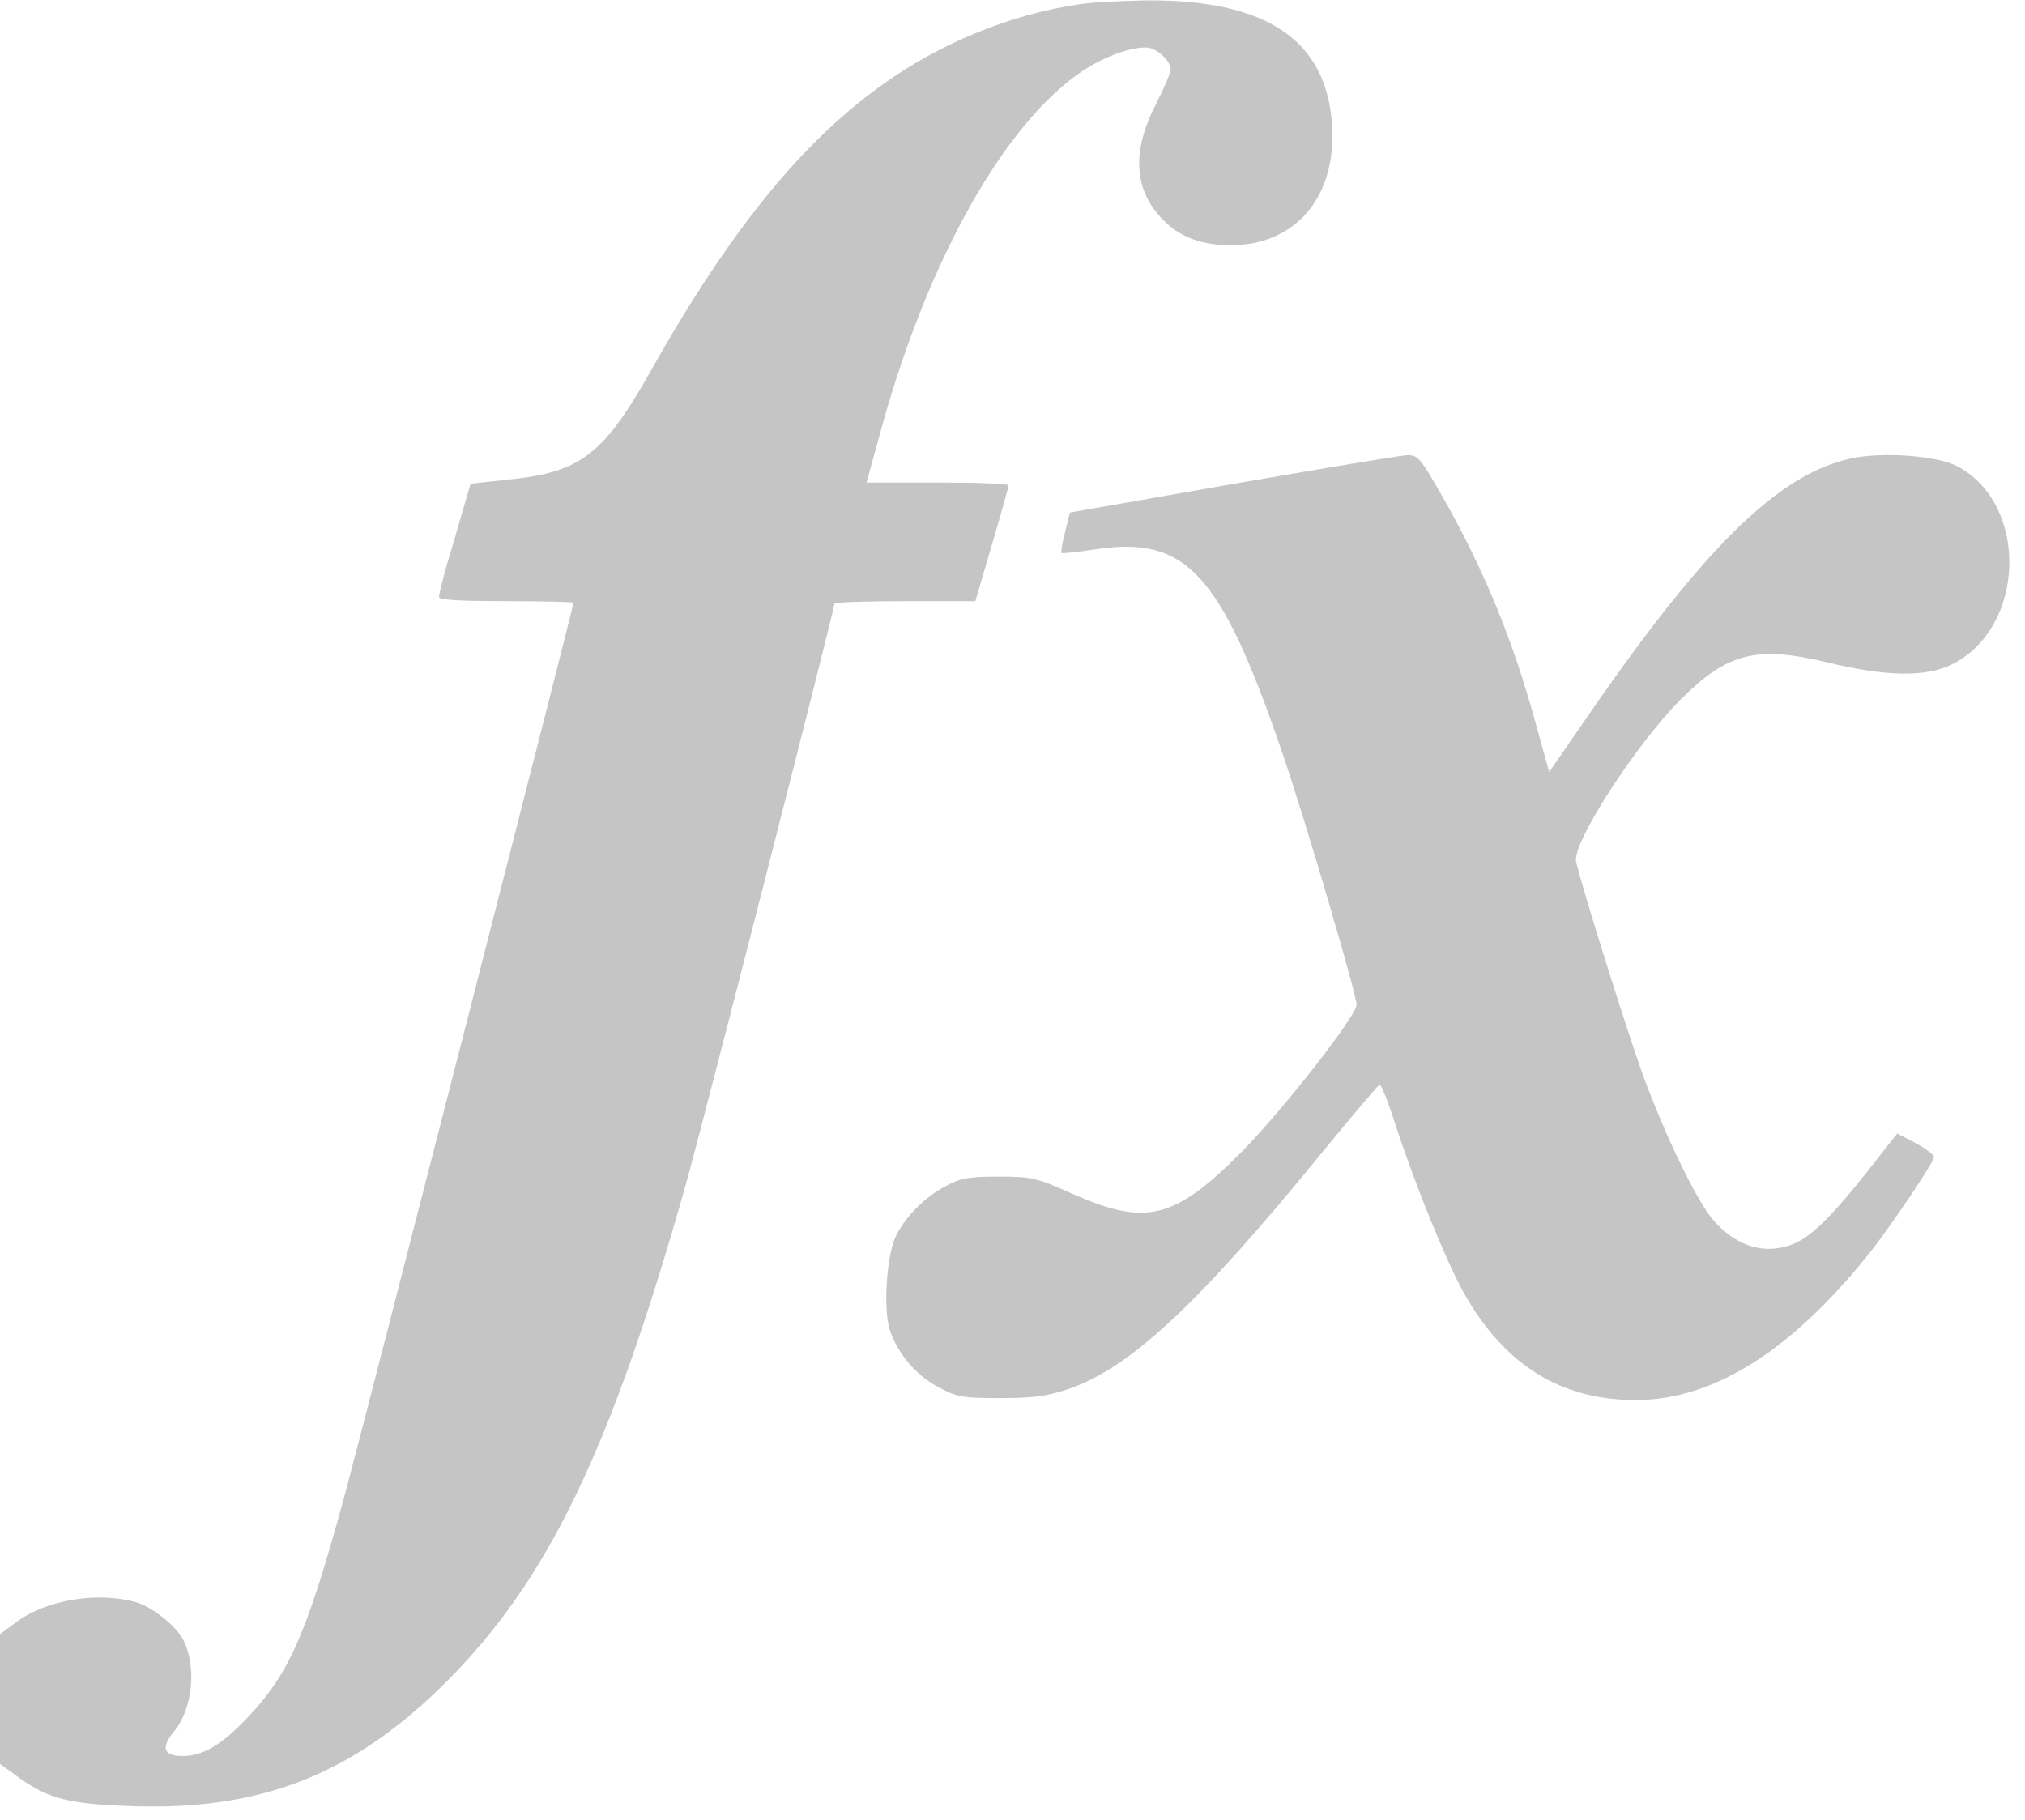
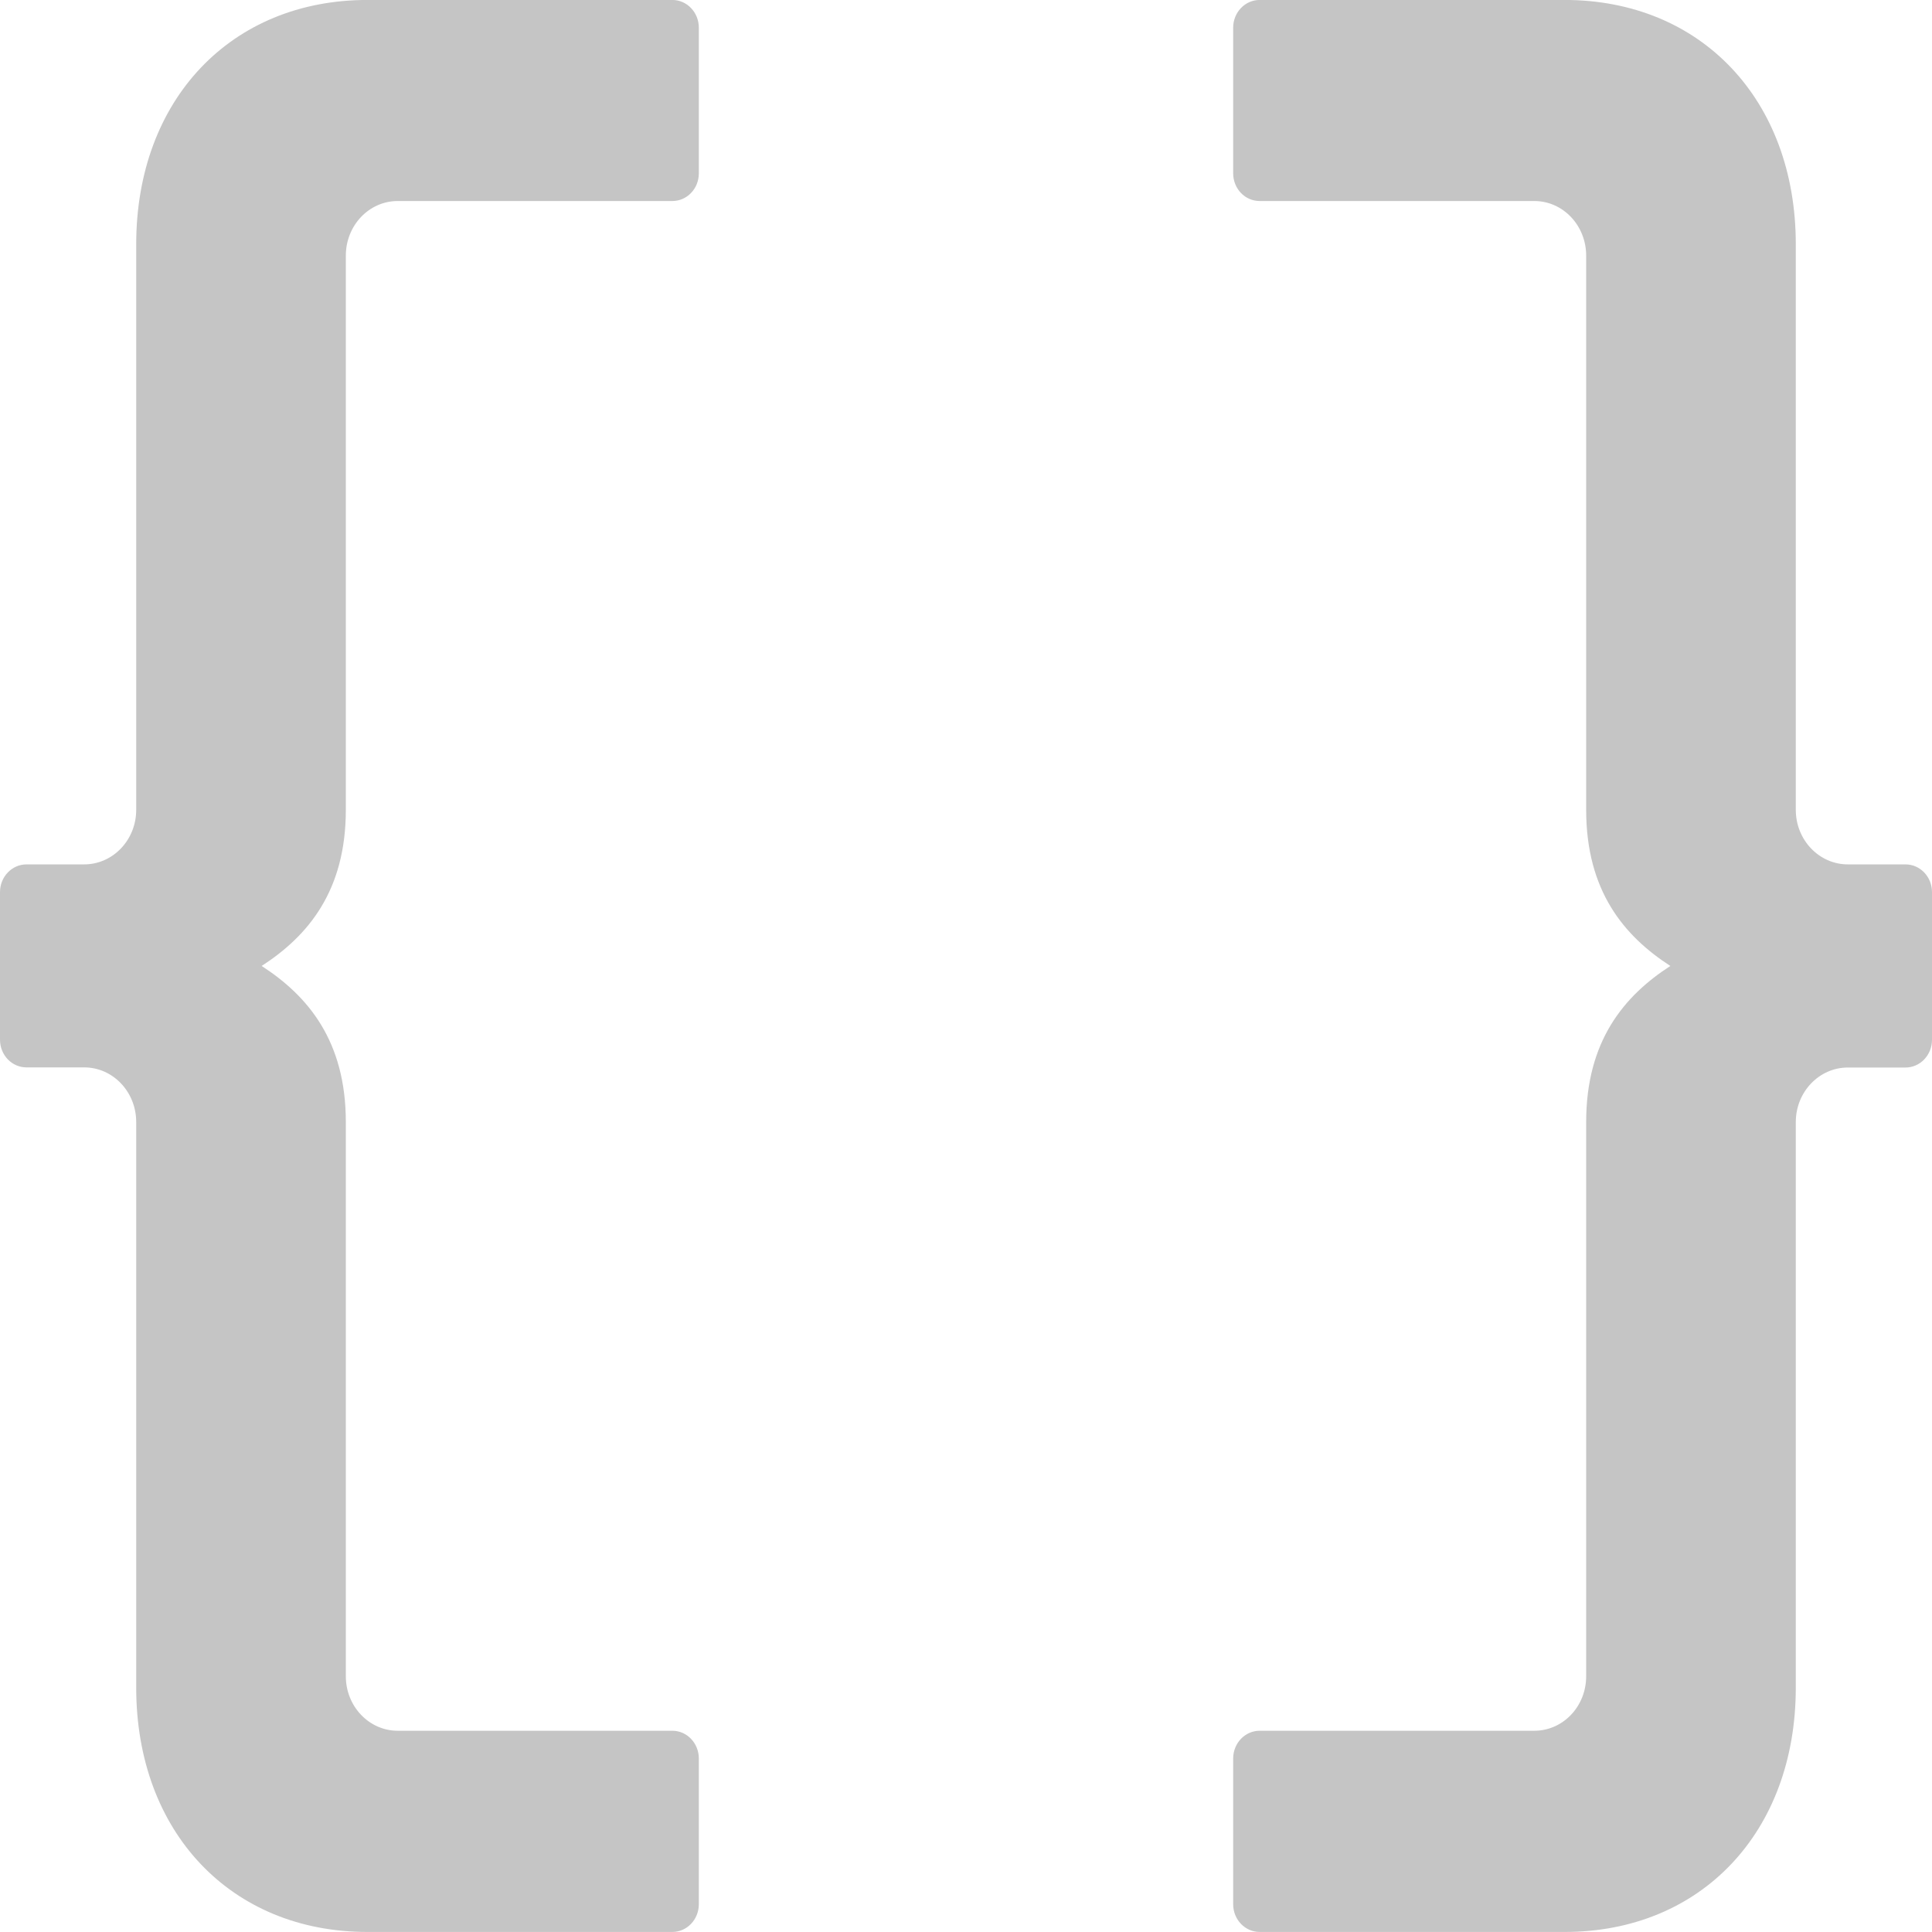
- <svg xmlns="http://www.w3.org/2000/svg" version="1.0" width="512pt" height="460pt" viewBox="0 0 512 460" preserveAspectRatio="xMidYMid meet">
-   <g transform="translate(0,460) scale(0.1,-0.1)" fill="#000000" stroke="none">
-     <path fill="#C5C5C5" d="M2728 4589 c-87 -13 -175 -37 -264 -74 -310 -128 -553 -381 -817 -850 -120 -213 -177 -258 -356 -277 l-101 -11 -21 -71 c-11 -39 -29 -101 -40 -137 -10 -36 -19 -71 -19 -78 0 -8 49 -11 170 -11 94 0 170 -2 170 -4 0 -10 -543 -2128 -581 -2266 -98 -357 -141 -451 -261 -571 -55 -55 -100 -79 -146 -79 -49 0 -56 21 -22 62 48 58 58 167 22 234 -19 35 -79 82 -119 93 -96 27 -226 6 -301 -50 l-42 -31 0 -164 0 -164 47 -34 c76 -55 129 -68 293 -73 325 -10 557 83 790 316 257 258 416 589 604 1256 41 145 376 1455 376 1469 0 3 80 6 178 6 l178 0 42 143 c23 78 42 145 42 150 0 4 -81 7 -179 7 l-180 0 30 109 c113 424 300 770 494 916 58 44 134 75 182 75 26 0 63 -32 63 -56 0 -8 -17 -47 -37 -87 -64 -123 -56 -223 24 -299 41 -39 94 -58 165 -58 164 0 268 123 256 304 -14 215 -166 317 -468 315 -63 -1 -141 -5 -172 -10z" />
-     <path fill="#C5C5C5" d="M3115 3376 l-410 -72 -12 -49 c-7 -27 -11 -51 -9 -53 2 -2 40 2 85 9 230 35 317 -59 472 -511 56 -162 189 -614 189 -640 0 -29 -188 -269 -294 -376 -167 -167 -239 -184 -421 -104 -94 42 -105 45 -190 45 -74 0 -97 -4 -132 -23 -54 -28 -104 -78 -128 -128 -23 -47 -32 -180 -16 -234 18 -59 66 -117 123 -147 48 -26 62 -28 158 -28 83 0 119 5 172 23 156 54 326 212 640 597 77 94 142 171 146 172 4 2 22 -43 40 -100 51 -156 128 -344 172 -424 102 -183 245 -273 436 -273 200 0 402 130 602 386 53 69 152 217 152 228 0 6 -21 22 -47 36 l-46 24 -26 -33 c-159 -205 -208 -250 -283 -258 -56 -6 -113 21 -158 74 -42 51 -119 210 -175 362 -40 110 -154 473 -170 542 -11 46 149 294 264 410 119 119 192 137 372 94 148 -36 247 -37 312 -6 190 92 198 408 14 503 -51 26 -188 36 -266 19 -187 -40 -377 -228 -686 -680 l-78 -113 -33 119 c-58 213 -132 393 -236 576 -58 101 -63 107 -92 106 -17 -1 -215 -34 -441 -73z" />
+ <svg xmlns="http://www.w3.org/2000/svg" width="14px" height="14px" viewBox="0 0 14 14" version="1.1">
+   <g id="Deploy" stroke="none" stroke-width="1" fill="none" fill-rule="evenodd">
+     <g id="deploy-indication" transform="translate(-621, -457)" fill="#40404B" fill-rule="nonzero">
+       <g id="Combined-Shape" transform="translate(621, 456.9997)">
+         <path fill="#C5C5C5" d="M11.338,0 C12.325,0 13.013,0.722 13.013,1.771 L13.013,5.869 C13.013,6.087 13.182,6.264 13.39,6.264 L13.808,6.264 C13.914,6.264 14,6.354 14,6.465 L14,7.535 C14,7.646 13.914,7.736 13.808,7.736 L13.39,7.736 C13.182,7.736 13.013,7.913 13.013,8.131 L13.013,12.229 C13.013,13.278 12.325,14 11.338,14 L9.128,14 C9.022,14 8.936,13.91 8.936,13.799 L8.936,12.743 C8.936,12.632 9.022,12.542 9.128,12.542 L11.118,12.542 C11.326,12.542 11.494,12.366 11.494,12.147 L11.494,8.131 C11.494,7.545 11.767,7.218 12.104,7 C11.767,6.782 11.494,6.455 11.494,5.869 L11.494,1.853 C11.494,1.634 11.326,1.457 11.118,1.457 L9.128,1.457 C9.022,1.457 8.936,1.368 8.936,1.256 L8.936,0.201 C8.936,0.09 9.022,0 9.128,0 L11.338,0 Z M4.872,0 C4.978,0 5.064,0.09 5.064,0.201 L5.064,1.256 C5.064,1.368 4.978,1.457 4.872,1.457 L2.882,1.457 C2.674,1.457 2.506,1.634 2.506,1.853 L2.506,5.869 C2.506,6.455 2.233,6.782 1.896,7 C2.233,7.218 2.506,7.545 2.506,8.131 L2.506,12.147 C2.506,12.365 2.674,12.542 2.882,12.542 L4.872,12.542 C4.978,12.542 5.064,12.632 5.064,12.743 L5.064,13.799 C5.064,13.91 4.978,14 4.872,14 L2.662,14 C1.675,14 0.987,13.278 0.987,12.229 L0.987,8.131 C0.987,7.912 0.818,7.735 0.61,7.735 L0.192,7.735 C0.086,7.735 -2.14939178e-13,7.646 -2.14939178e-13,7.534 L-2.14939178e-13,6.465 C-2.14939178e-13,6.354 0.086,6.264 0.192,6.264 L0.61,6.264 C0.818,6.264 0.987,6.087 0.987,5.869 L0.987,1.771 C0.987,0.722 1.675,0 2.662,0 L4.872,0 Z" />
+       </g>
+     </g>
  </g>
</svg>
